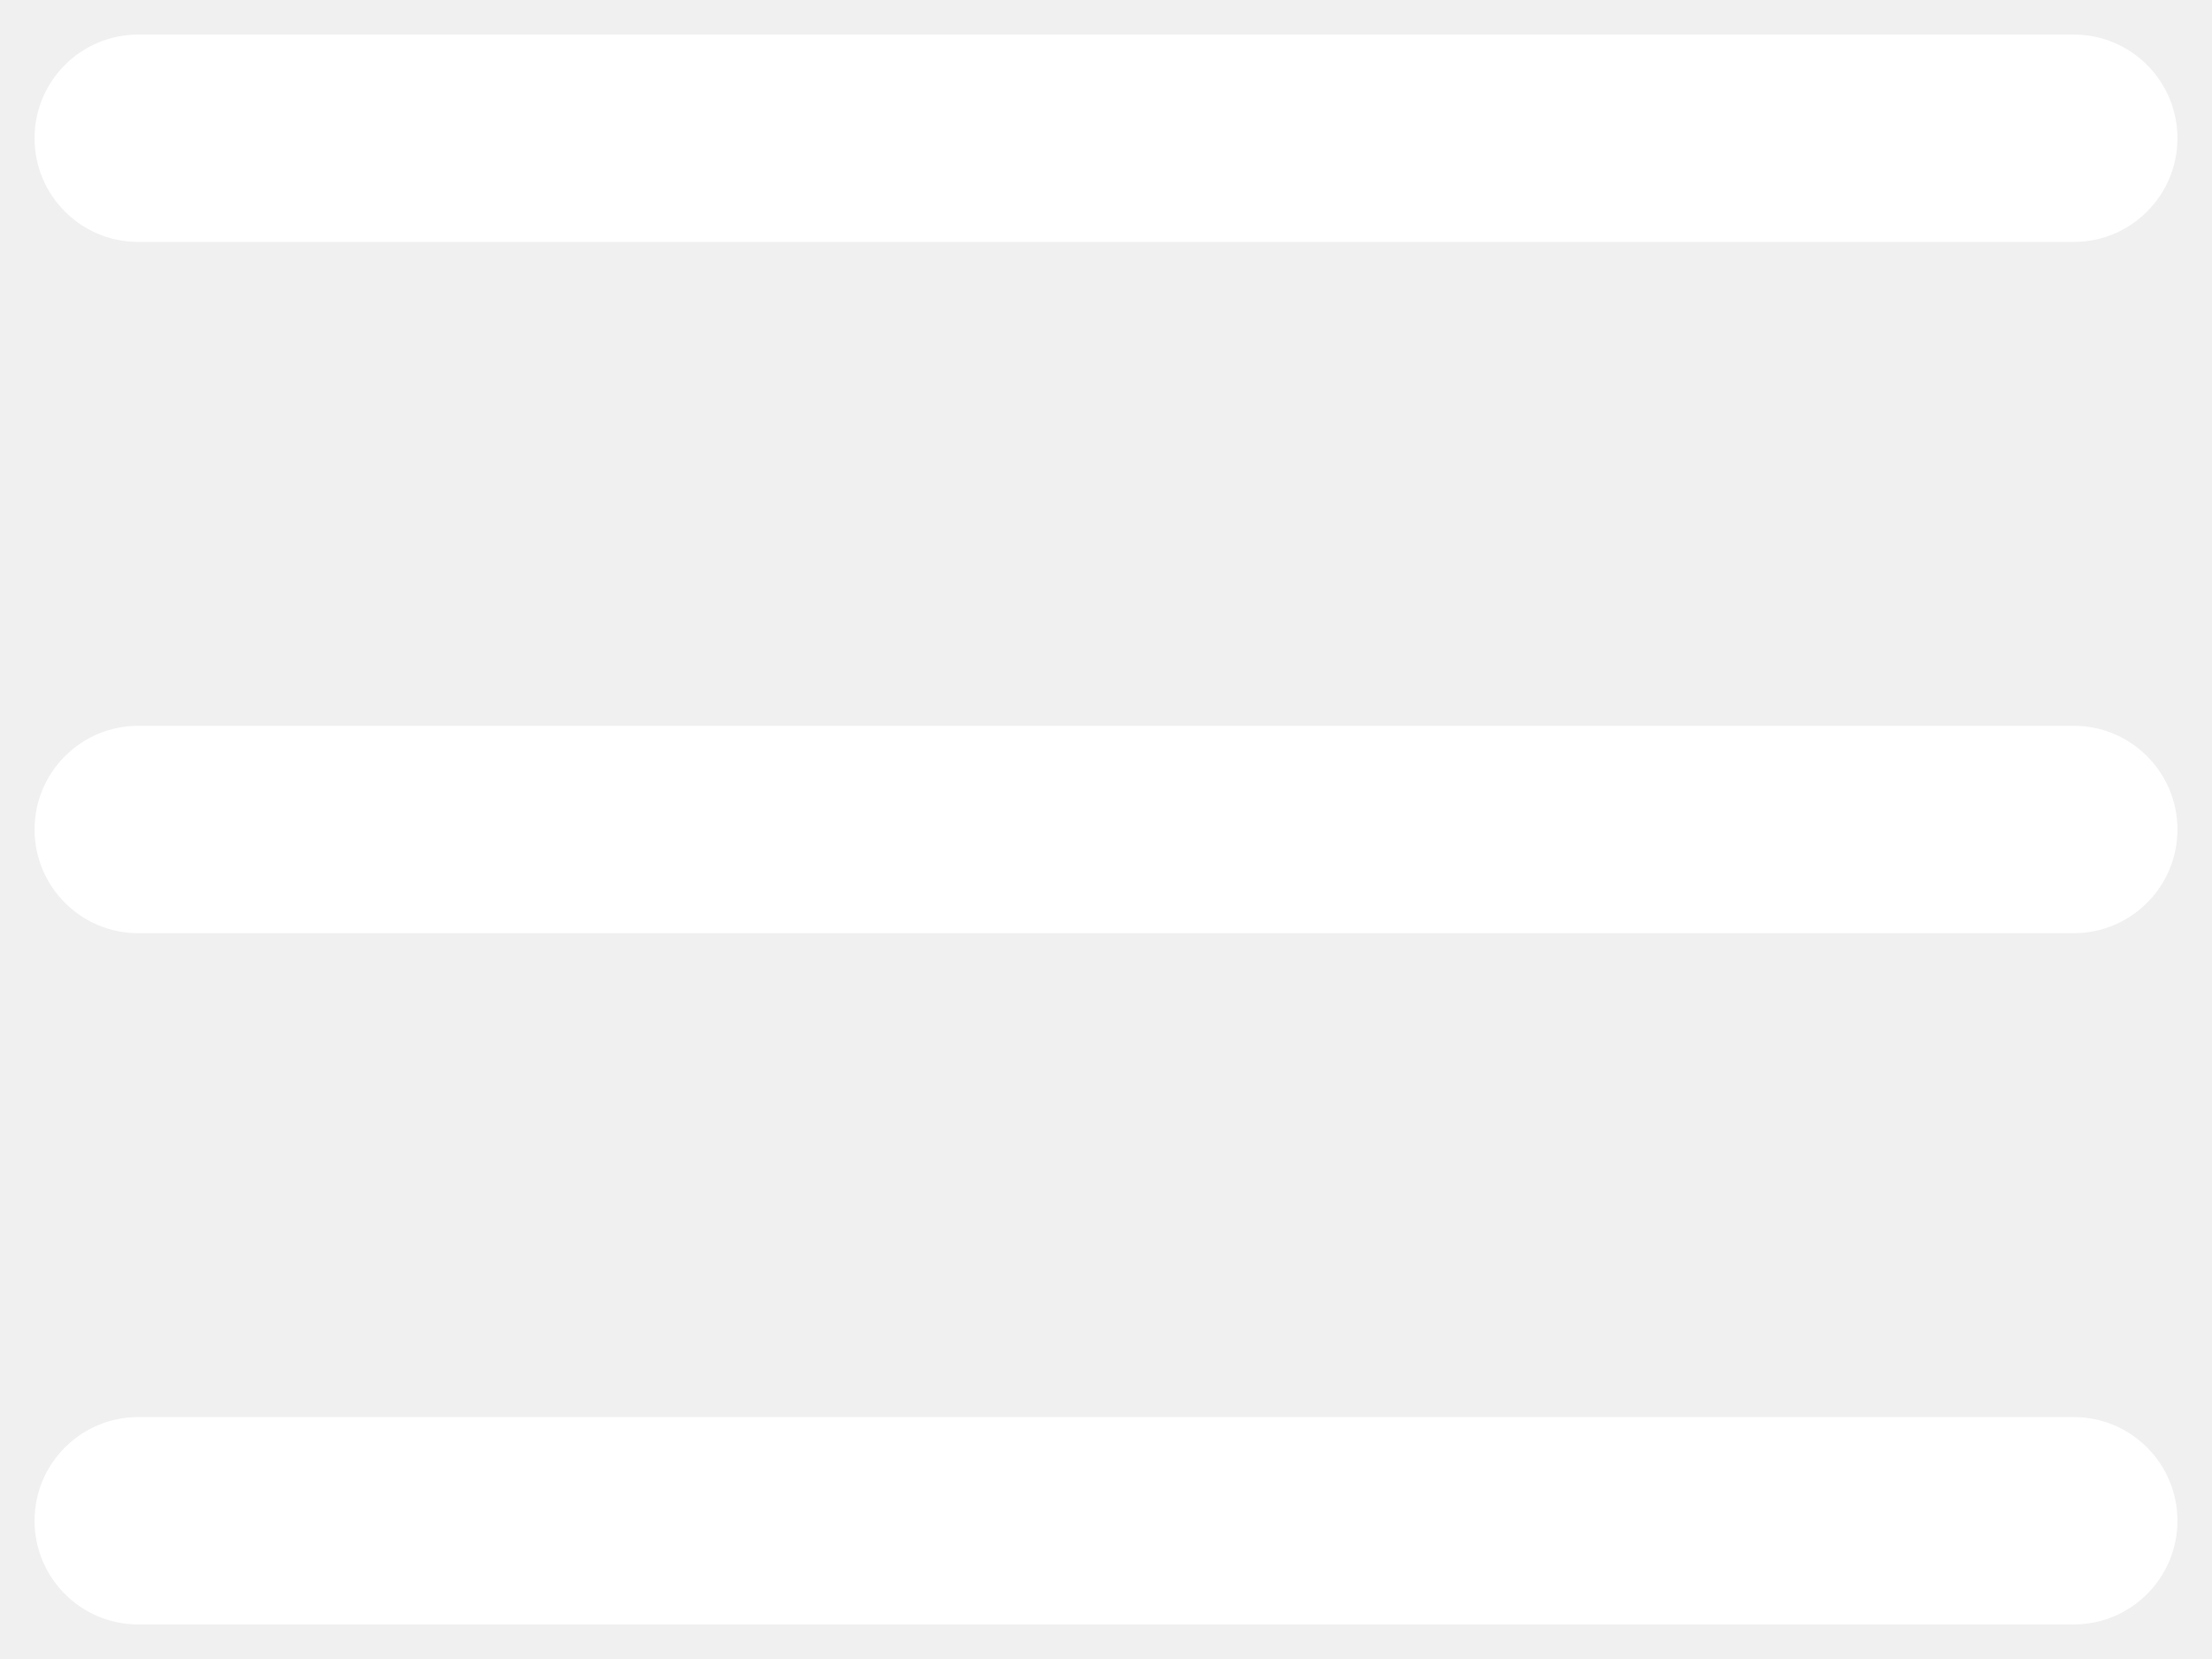
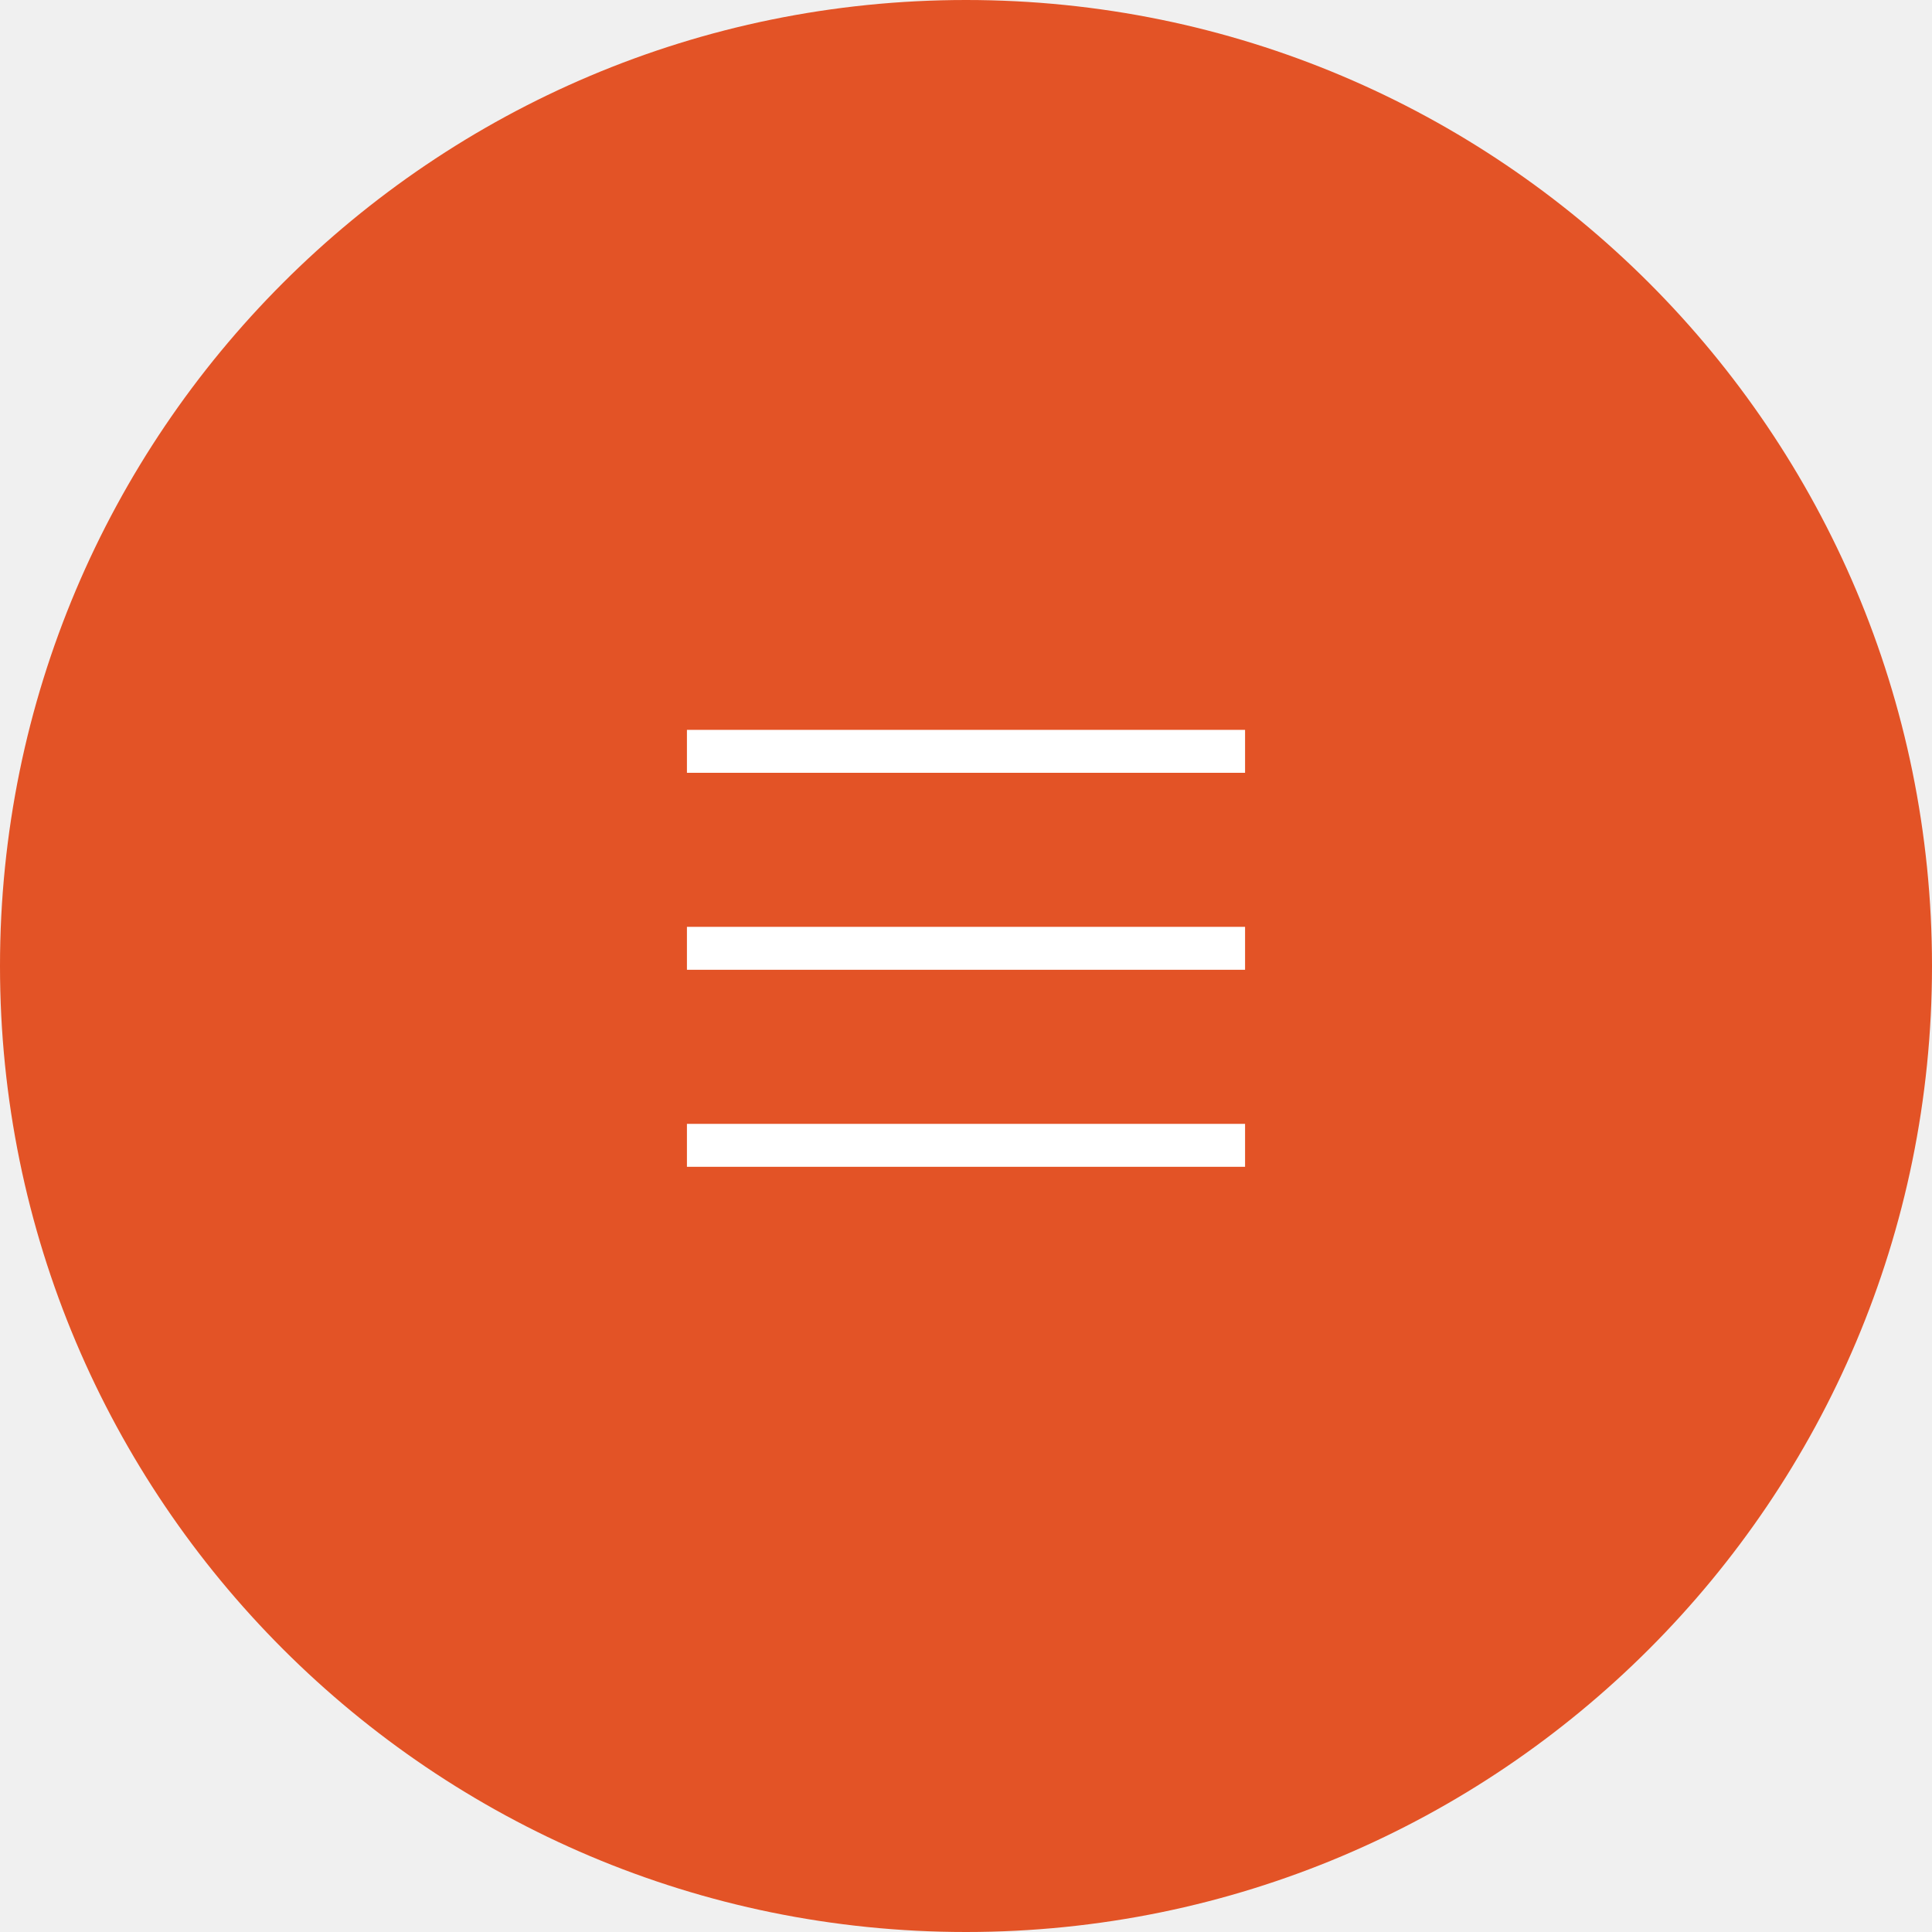
- <svg xmlns="http://www.w3.org/2000/svg" width="16" height="12" viewBox="0 0 16 12" fill="none">
-   <path fill-rule="evenodd" clip-rule="evenodd" d="M15.75 6C15.75 5.586 15.414 5.25 15 5.25H1C0.586 5.25 0.25 5.586 0.25 6C0.25 6.414 0.586 6.75 1 6.75H15C15.414 6.75 15.75 6.414 15.75 6Z" fill="white" />
-   <path fill-rule="evenodd" clip-rule="evenodd" d="M15.75 1C15.75 0.586 15.414 0.25 15 0.25H1C0.586 0.25 0.25 0.586 0.25 1C0.25 1.414 0.586 1.75 1 1.75H15C15.414 1.75 15.75 1.414 15.75 1Z" fill="white" />
-   <path fill-rule="evenodd" clip-rule="evenodd" d="M15.75 11C15.75 10.586 15.414 10.25 15 10.25H1C0.586 10.25 0.25 10.586 0.25 11C0.25 11.414 0.586 11.75 1 11.75H15C15.414 11.75 15.75 11.414 15.75 11Z" fill="white" />
+ <svg xmlns="http://www.w3.org/2000/svg" width="45" height="45" viewBox="0 0 45 45" fill="none">
+   <circle cx="22.5" cy="22.5" r="22.5" fill="#E35326" />
+   <line x1="16" y1="17.5" x2="29" y2="17.5" stroke="white" />
+   <line x1="16" y1="22.088" x2="29" y2="22.088" stroke="white" />
+   <line x1="16" y1="26.677" x2="29" y2="26.677" stroke="white" />
</svg>
